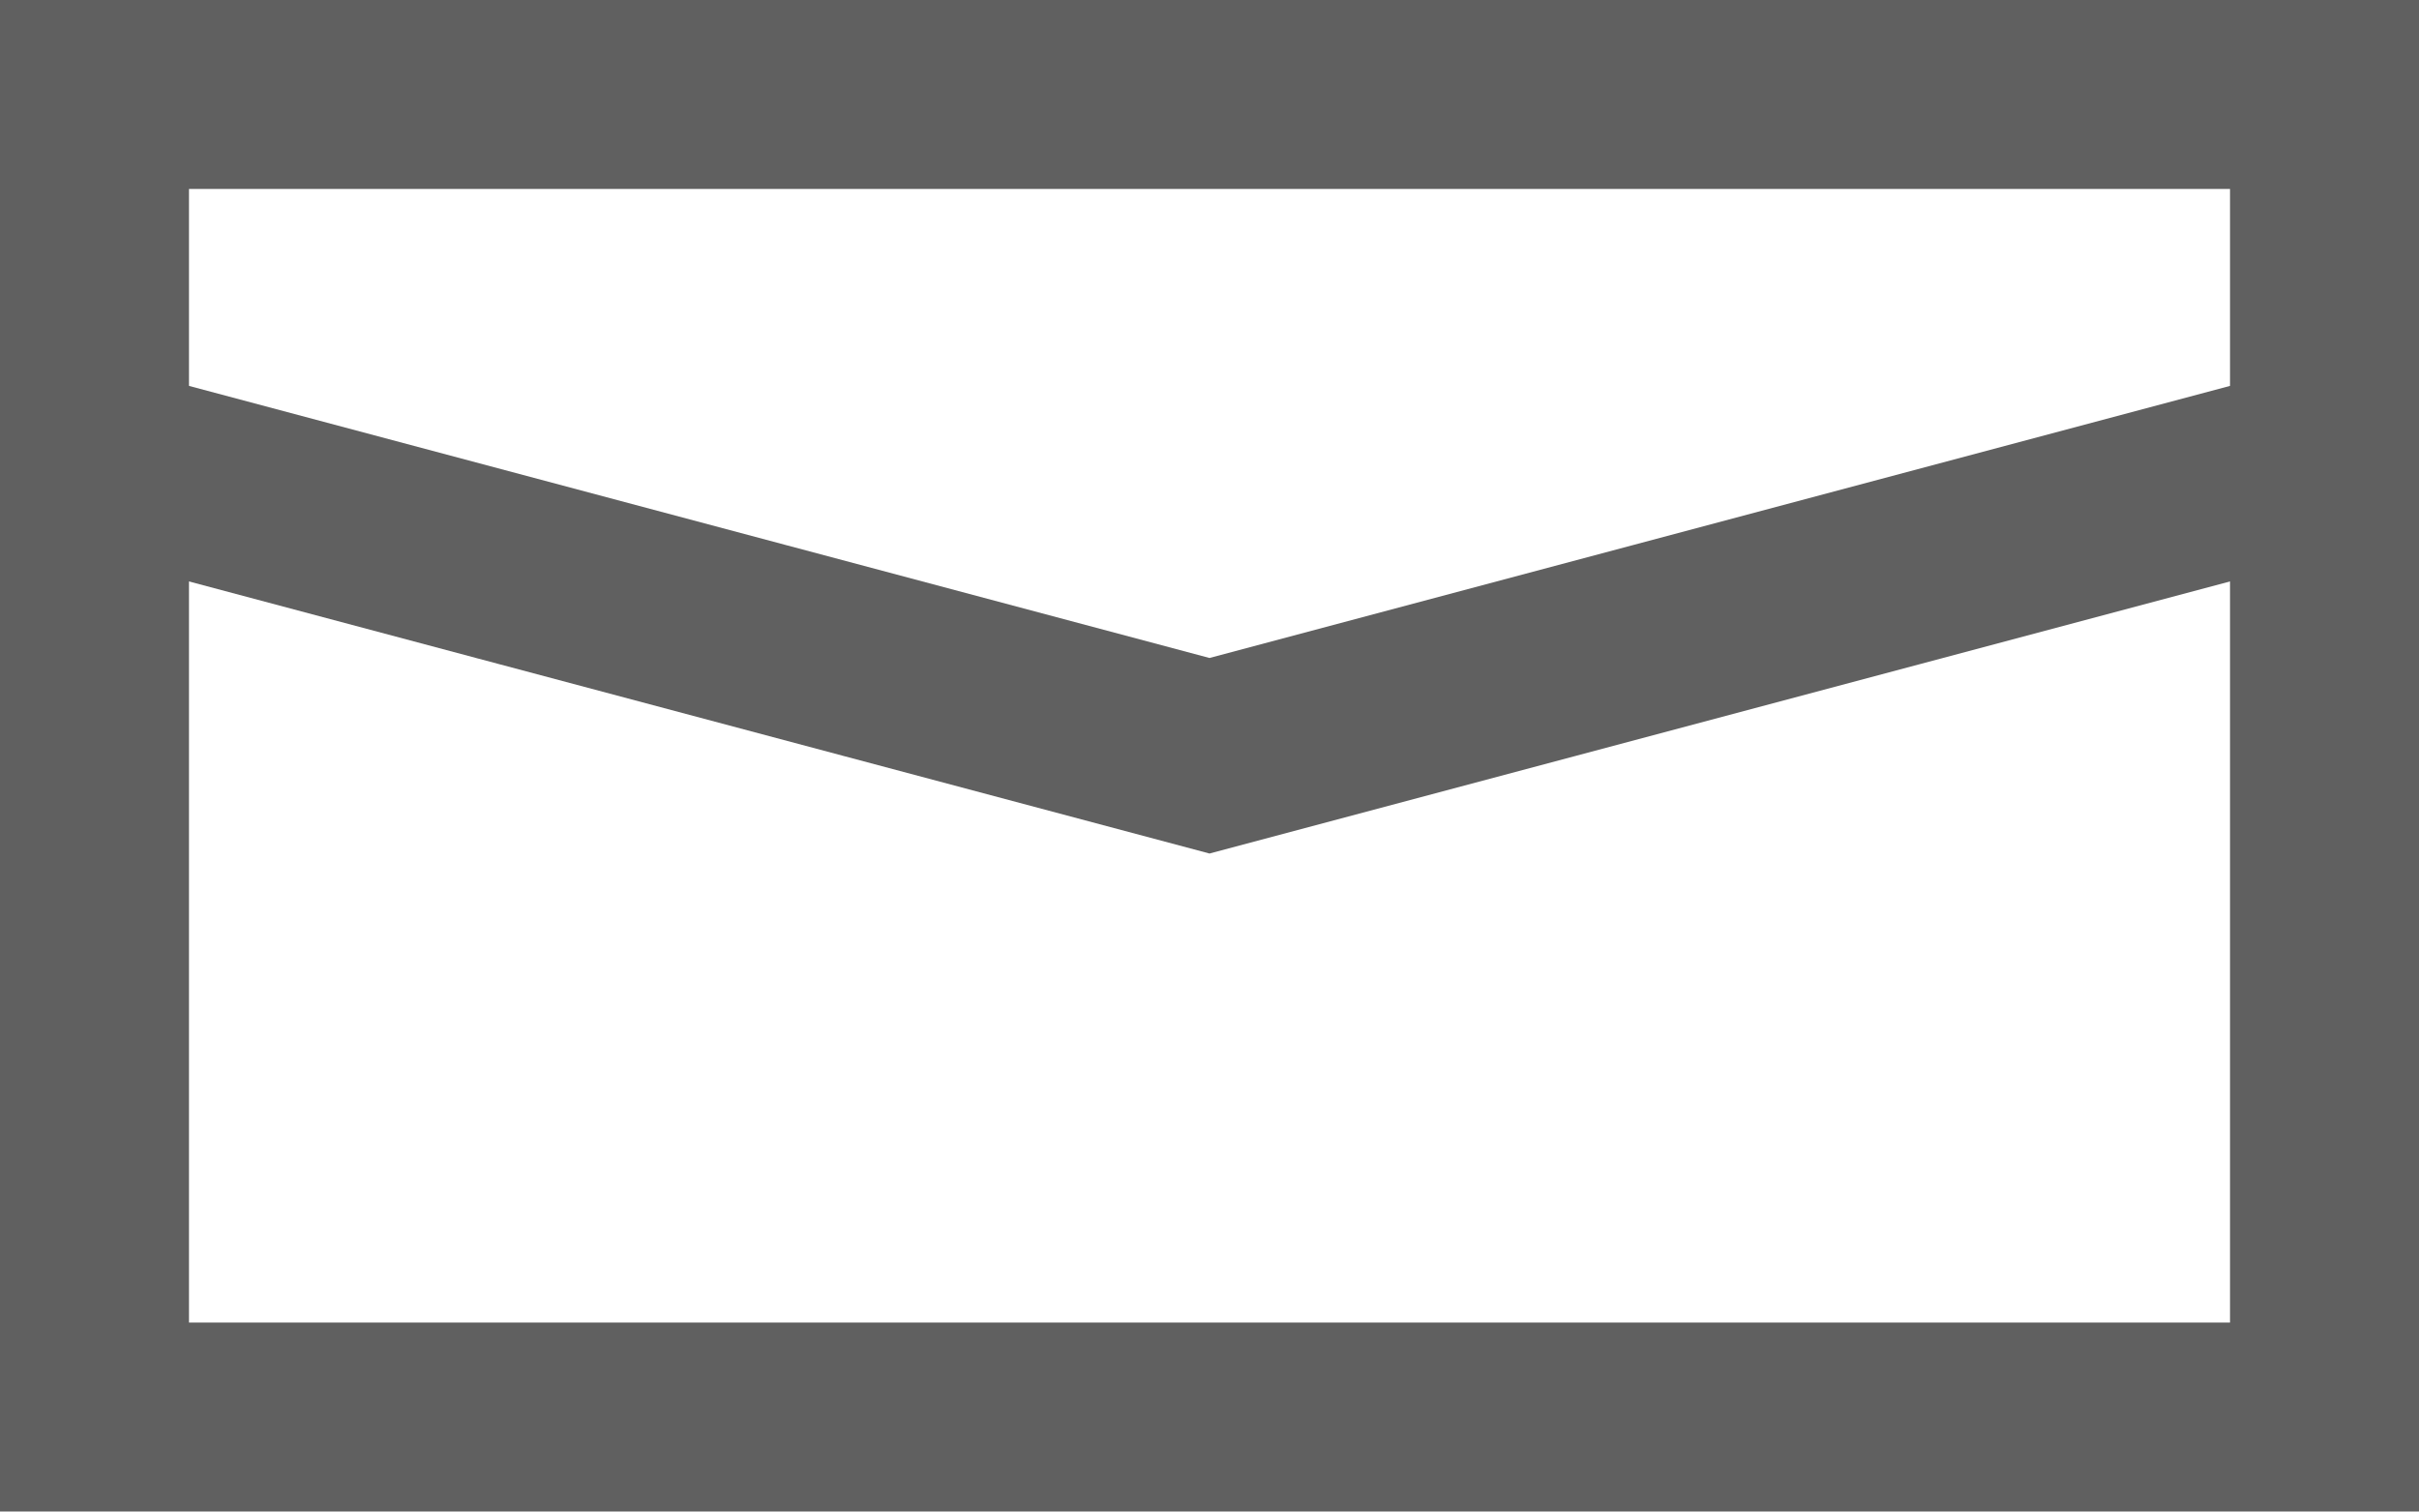
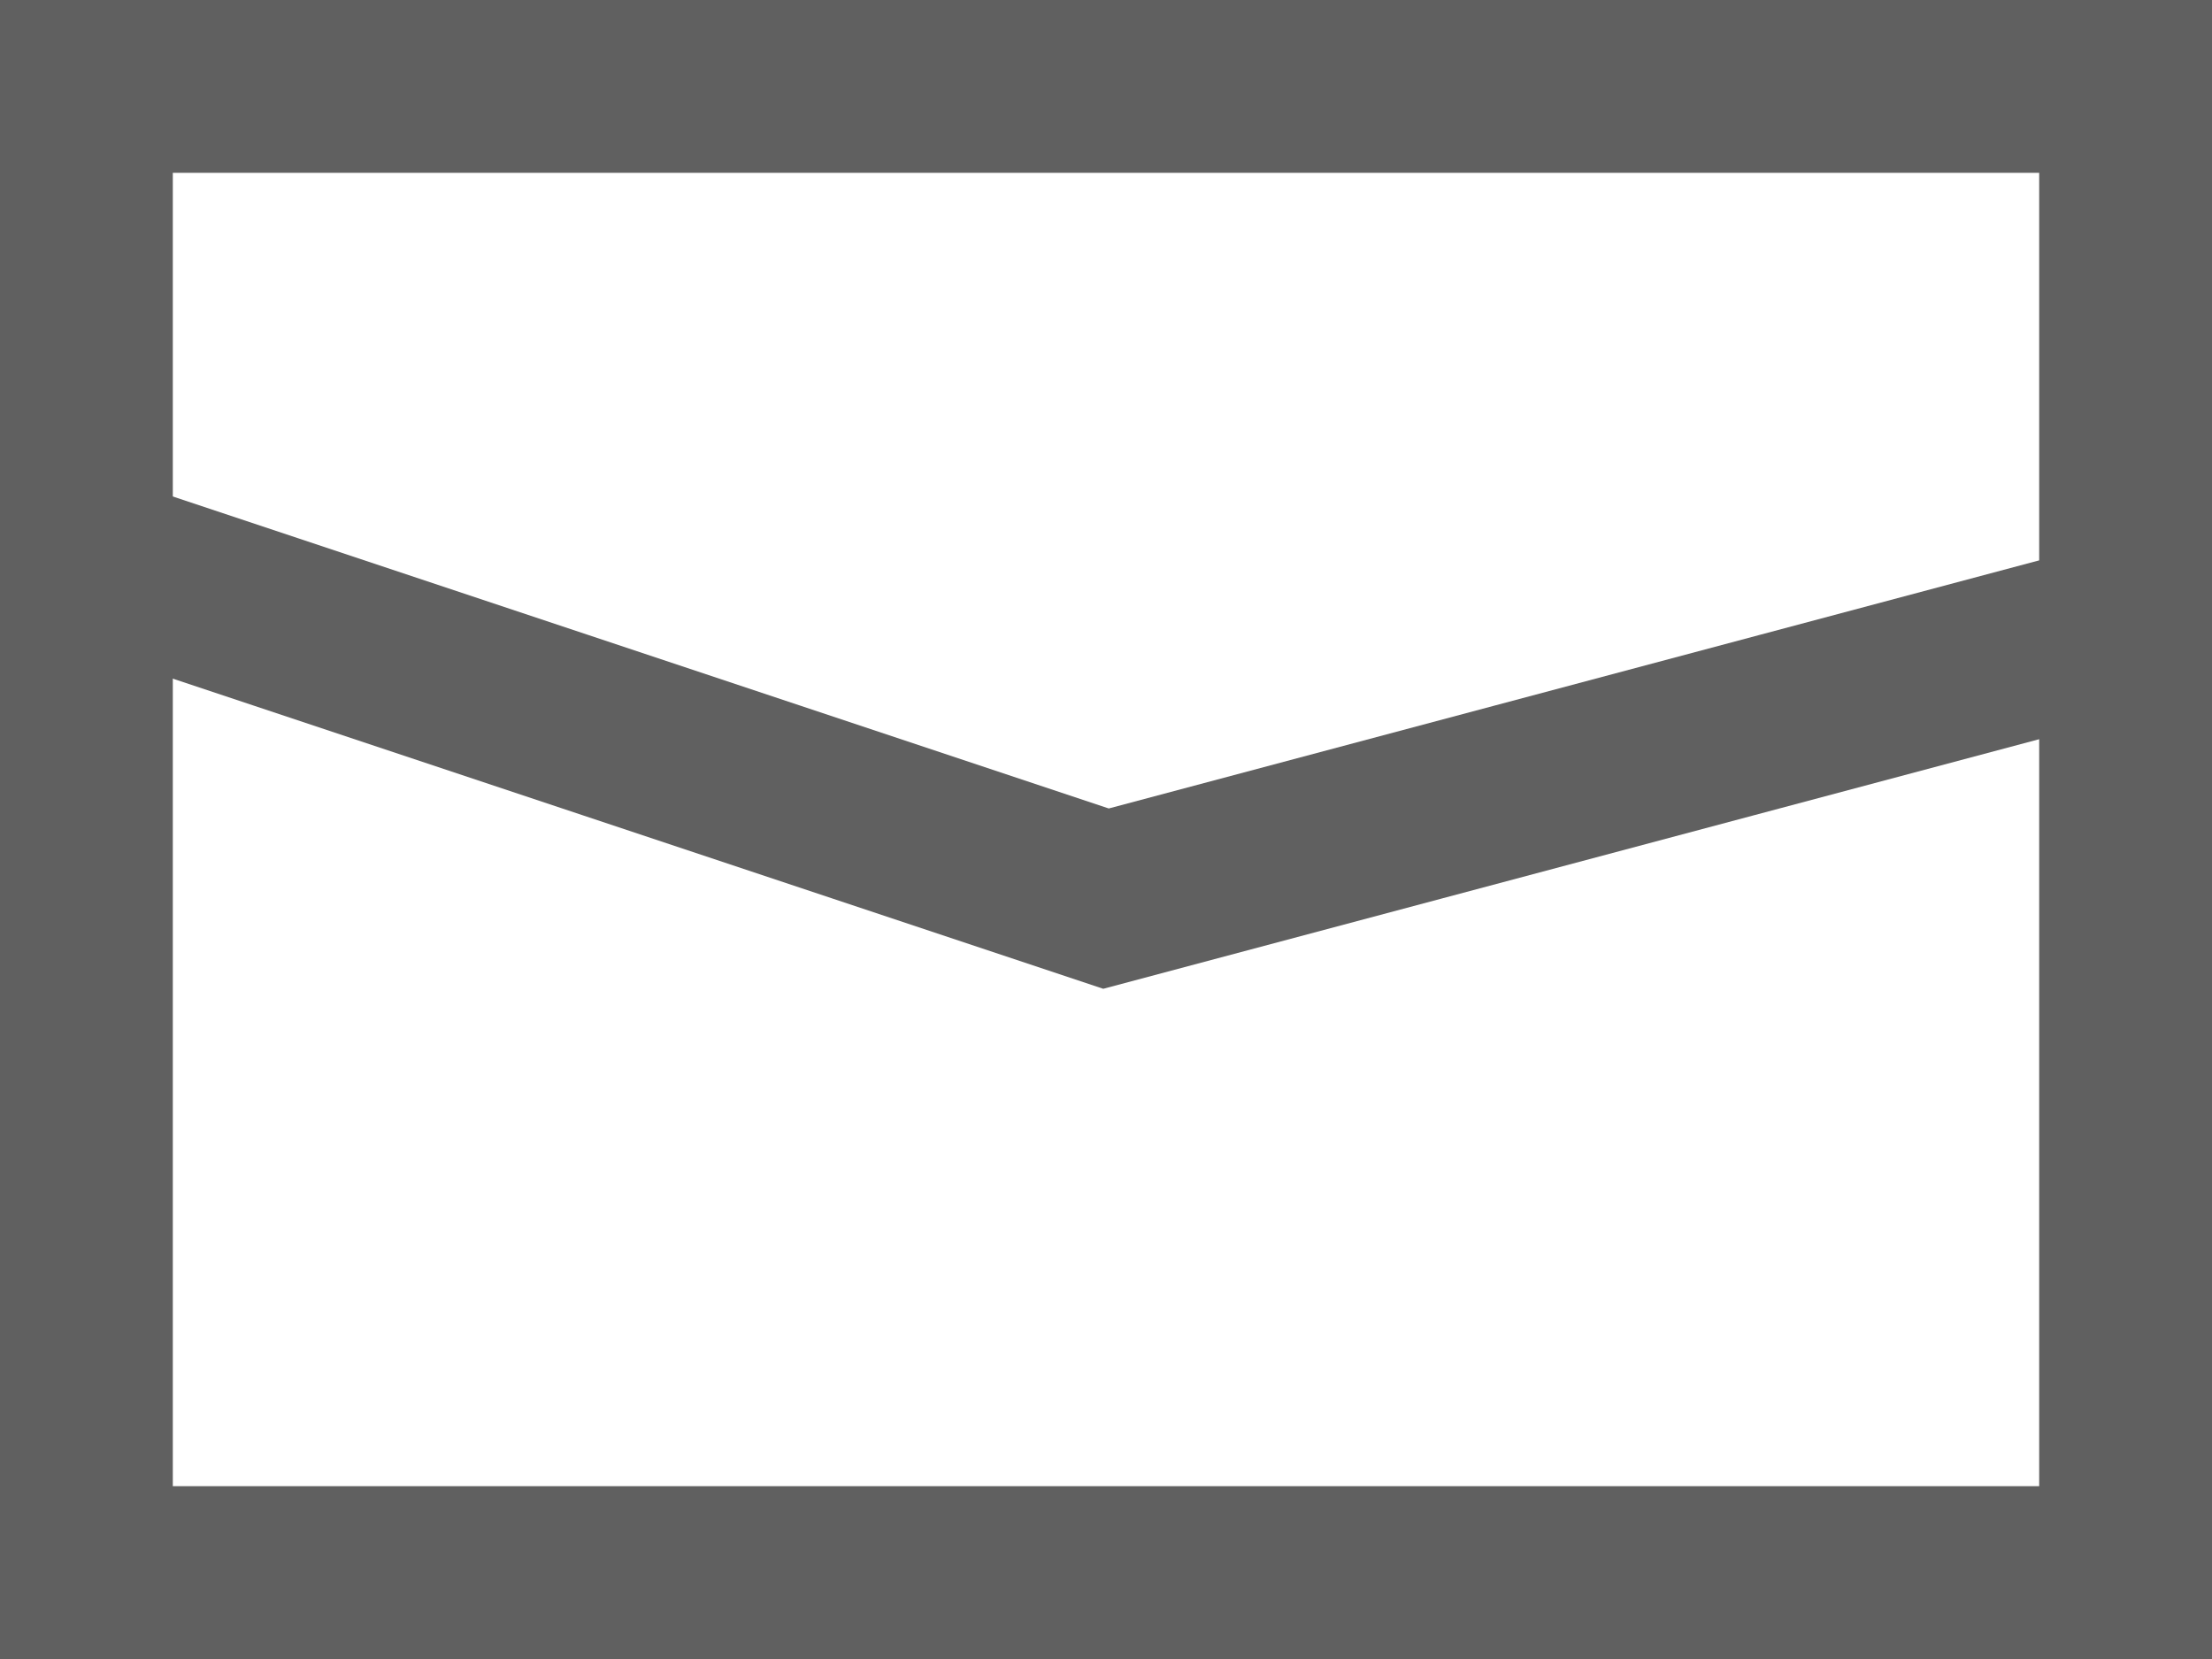
- <svg xmlns="http://www.w3.org/2000/svg" width="16" height="10" viewBox="0 0 16 10" fill="none">
+ <svg xmlns="http://www.w3.org/2000/svg" width="16" height="12" viewBox="0 0 16 12" fill="none">
  <style>
        path, rect {
            stroke: #606060;
        }
    </style>
-   <rect x="0.625" y="0.625" width="14.75" height="8.75" stroke="black" stroke-width="1.25" />
-   <path d="M0.5 3L8 5L15.5 3" stroke="black" stroke-width="1.25" />
+   <rect x="0.625" y="0.625" width="14.75" height="10.75" stroke="black" stroke-width="1.25" />
+   <path d="M0.5 4L8 6.5L15.5 4.5" stroke="black" stroke-width="1.25" />
</svg>
